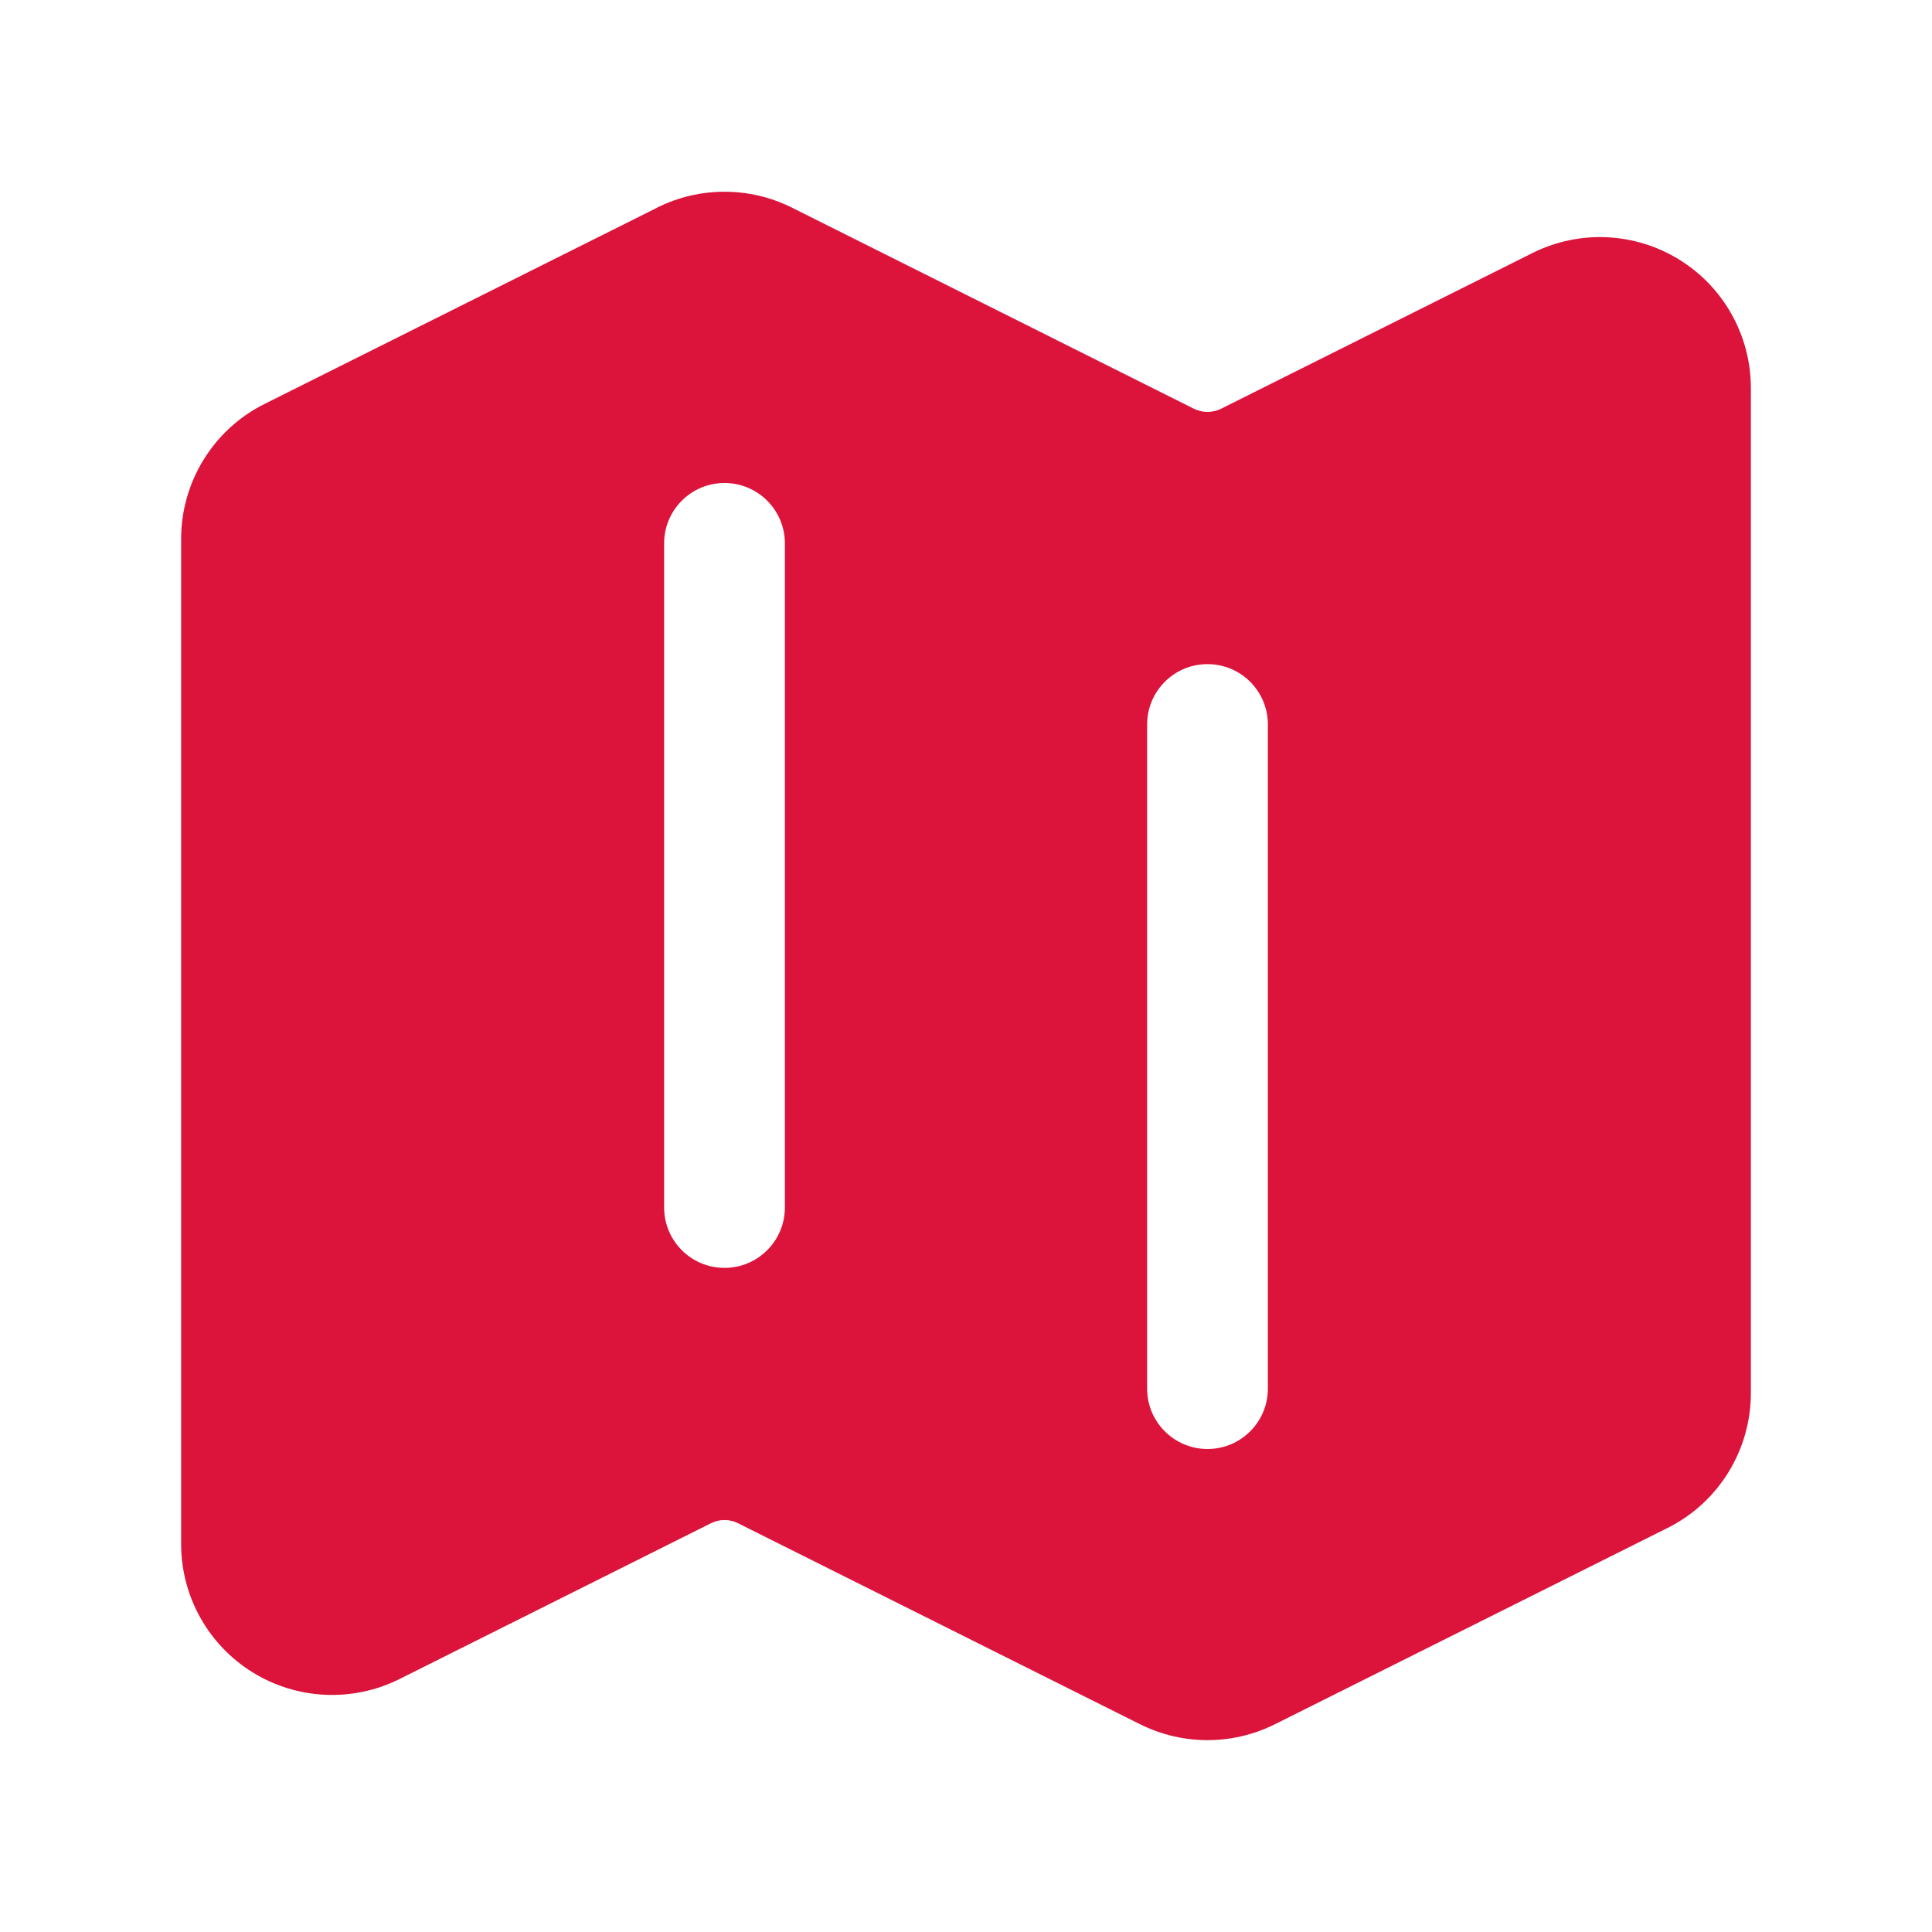
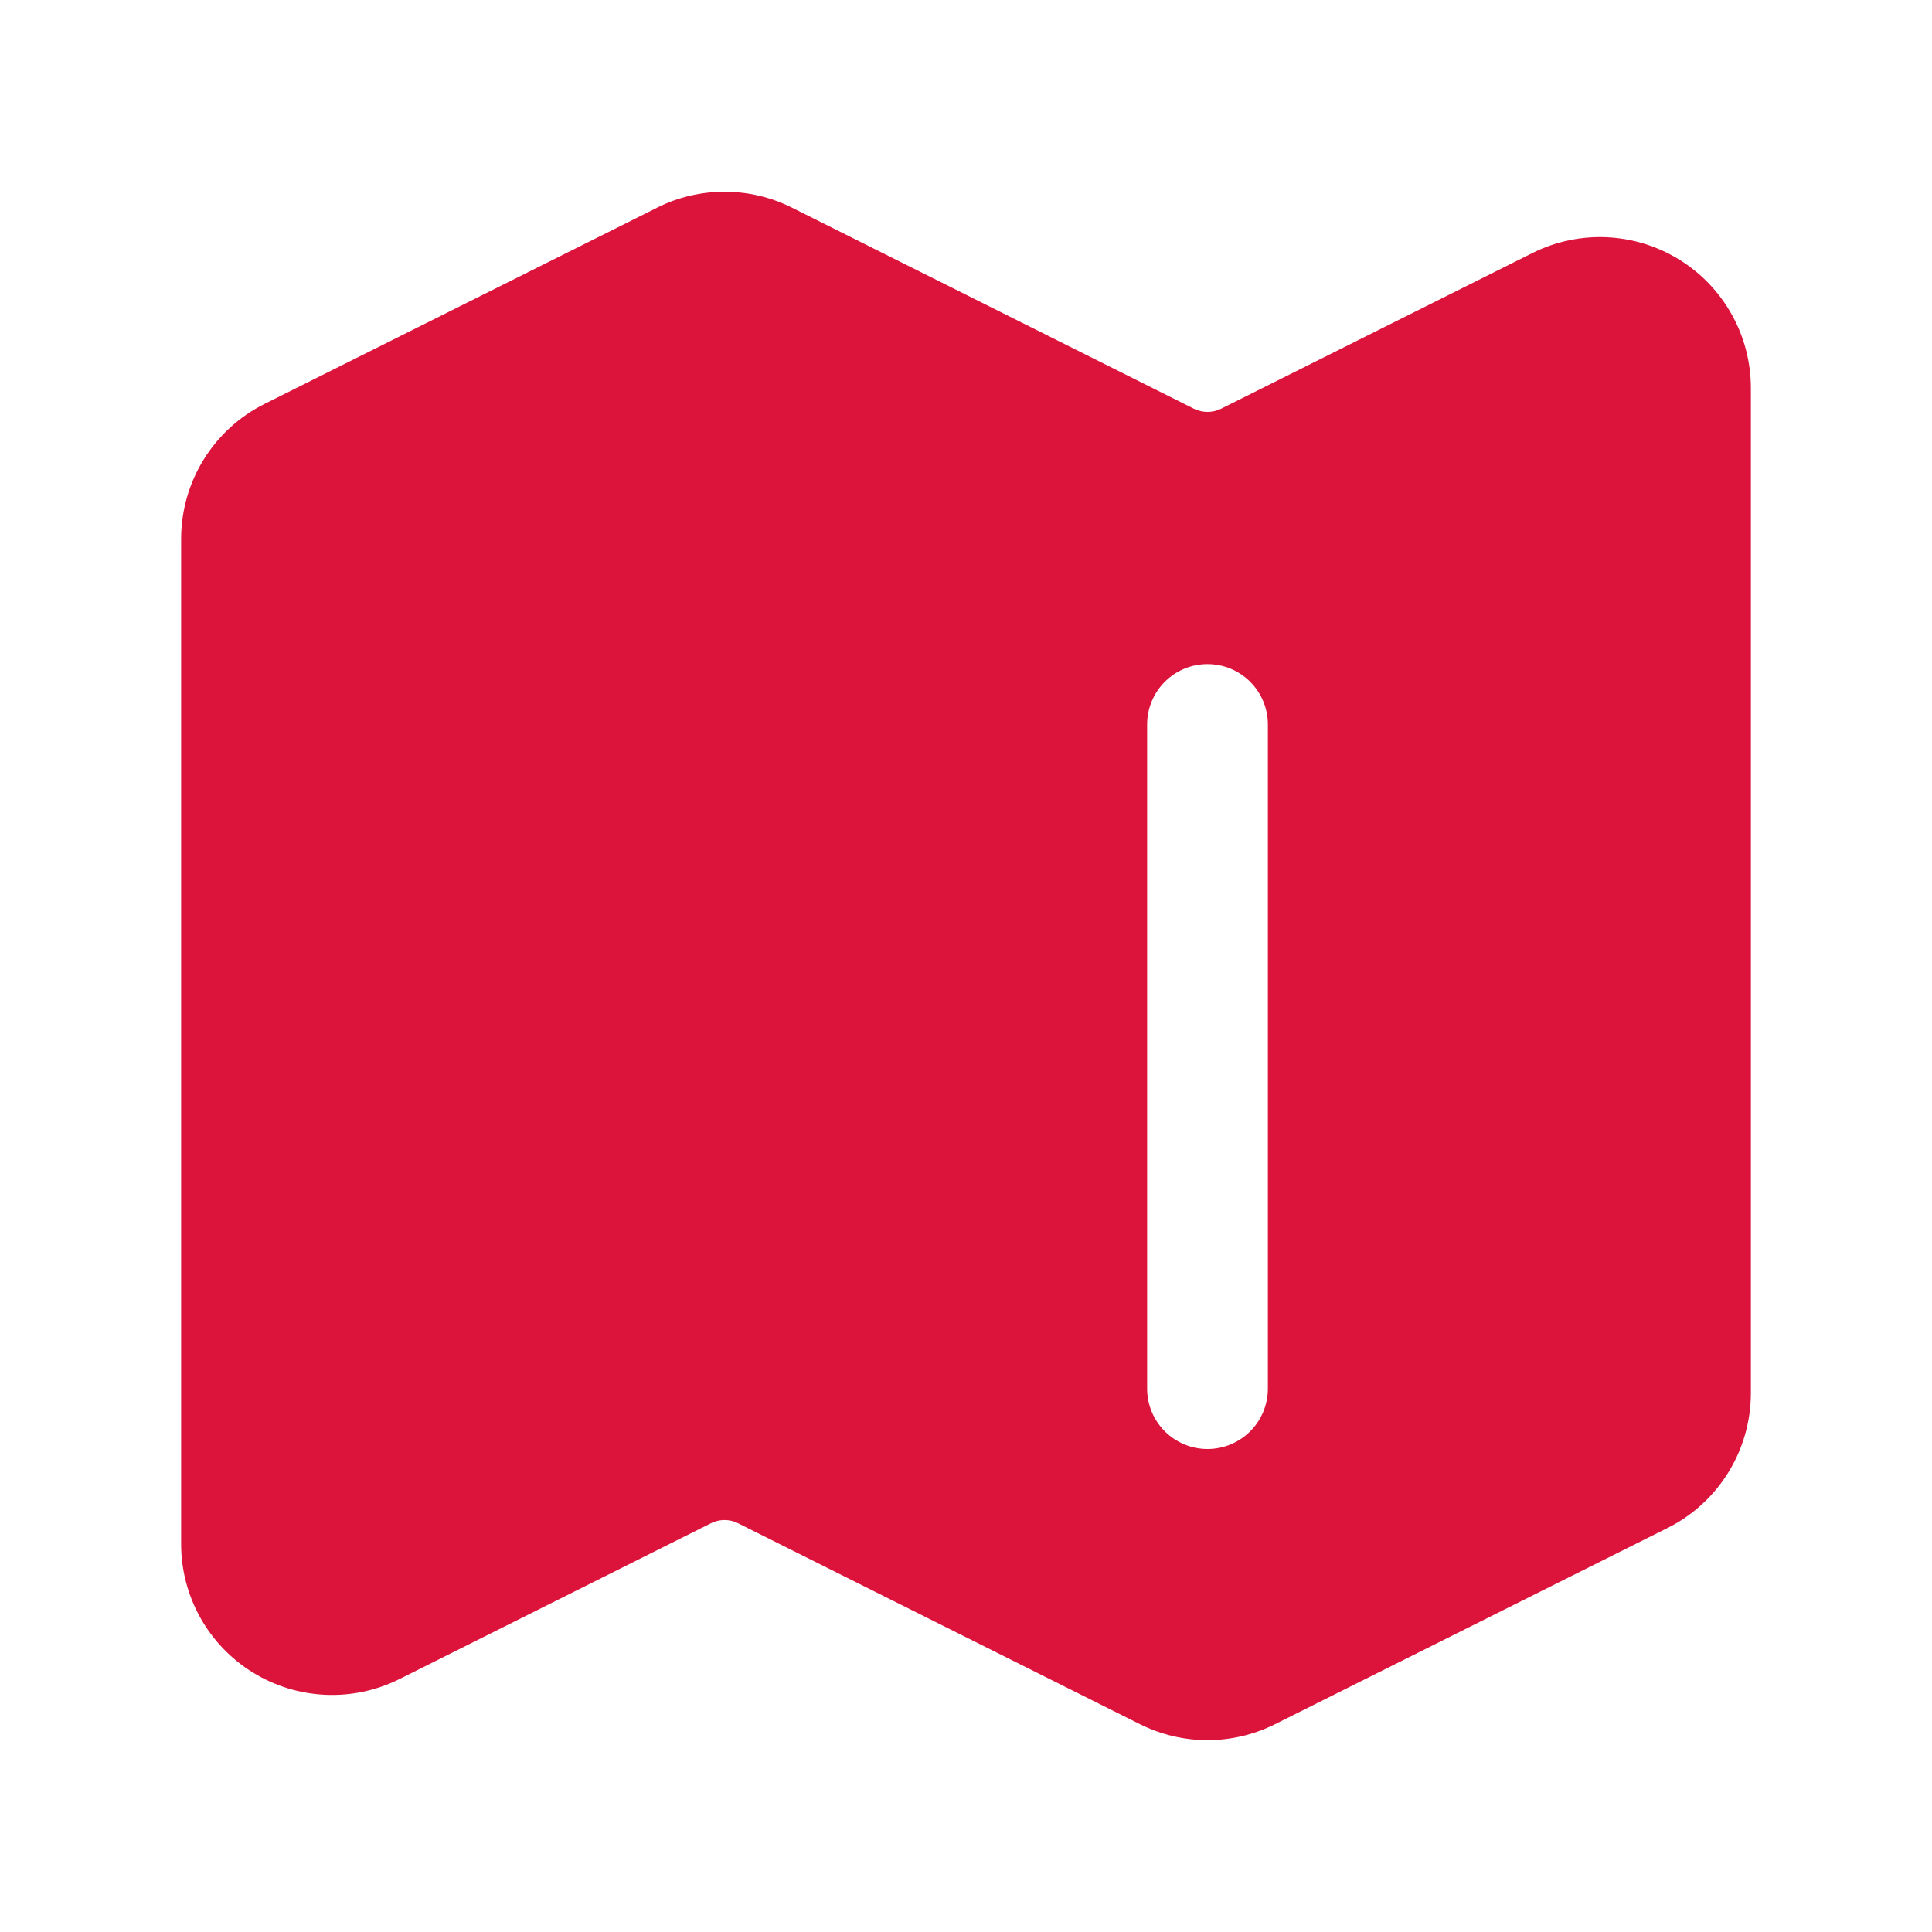
<svg xmlns="http://www.w3.org/2000/svg" viewBox="0 0 24 24" fill="crimson">
-   <path fill-rule="evenodd" d="M8.161 2.58a1.875 1.875 0 011.678 0l4.993 2.498c.106.052.23.052.336 0l3.869-1.935A1.875 1.875 0 0121.75 4.82v12.485c0 .71-.401 1.36-1.037 1.677l-4.875 2.437a1.875 1.875 0 01-1.676 0l-4.994-2.497a.375.375 0 00-.336 0l-3.868 1.935A1.875 1.875 0 012.25 19.18V6.695c0-.71.401-1.36 1.036-1.677l4.875-2.437zM9 6a.75.75 0 01.75.75V15a.75.75 0 01-1.5 0V6.75A.75.75 0 019 6zm6.75 3a.75.75 0 00-1.5 0v8.25a.75.75 0 001.5 0V9z" clip-rule="evenodd" />
+   <path fillRule="evenodd" d="M8.161 2.58a1.875 1.875 0 011.678 0l4.993 2.498c.106.052.23.052.336 0l3.869-1.935A1.875 1.875 0 0121.75 4.82v12.485c0 .71-.401 1.36-1.037 1.677l-4.875 2.437a1.875 1.875 0 01-1.676 0l-4.994-2.497a.375.375 0 00-.336 0l-3.868 1.935A1.875 1.875 0 012.25 19.18V6.695c0-.71.401-1.36 1.036-1.677l4.875-2.437zM9 6a.75.75 0 01.75.75V15a.75.75 0 01-1.5 0V6.75A.75.75 0 019 6zm6.75 3a.75.75 0 00-1.5 0v8.25a.75.75 0 001.5 0V9z" clipRule="evenodd" />
</svg>
